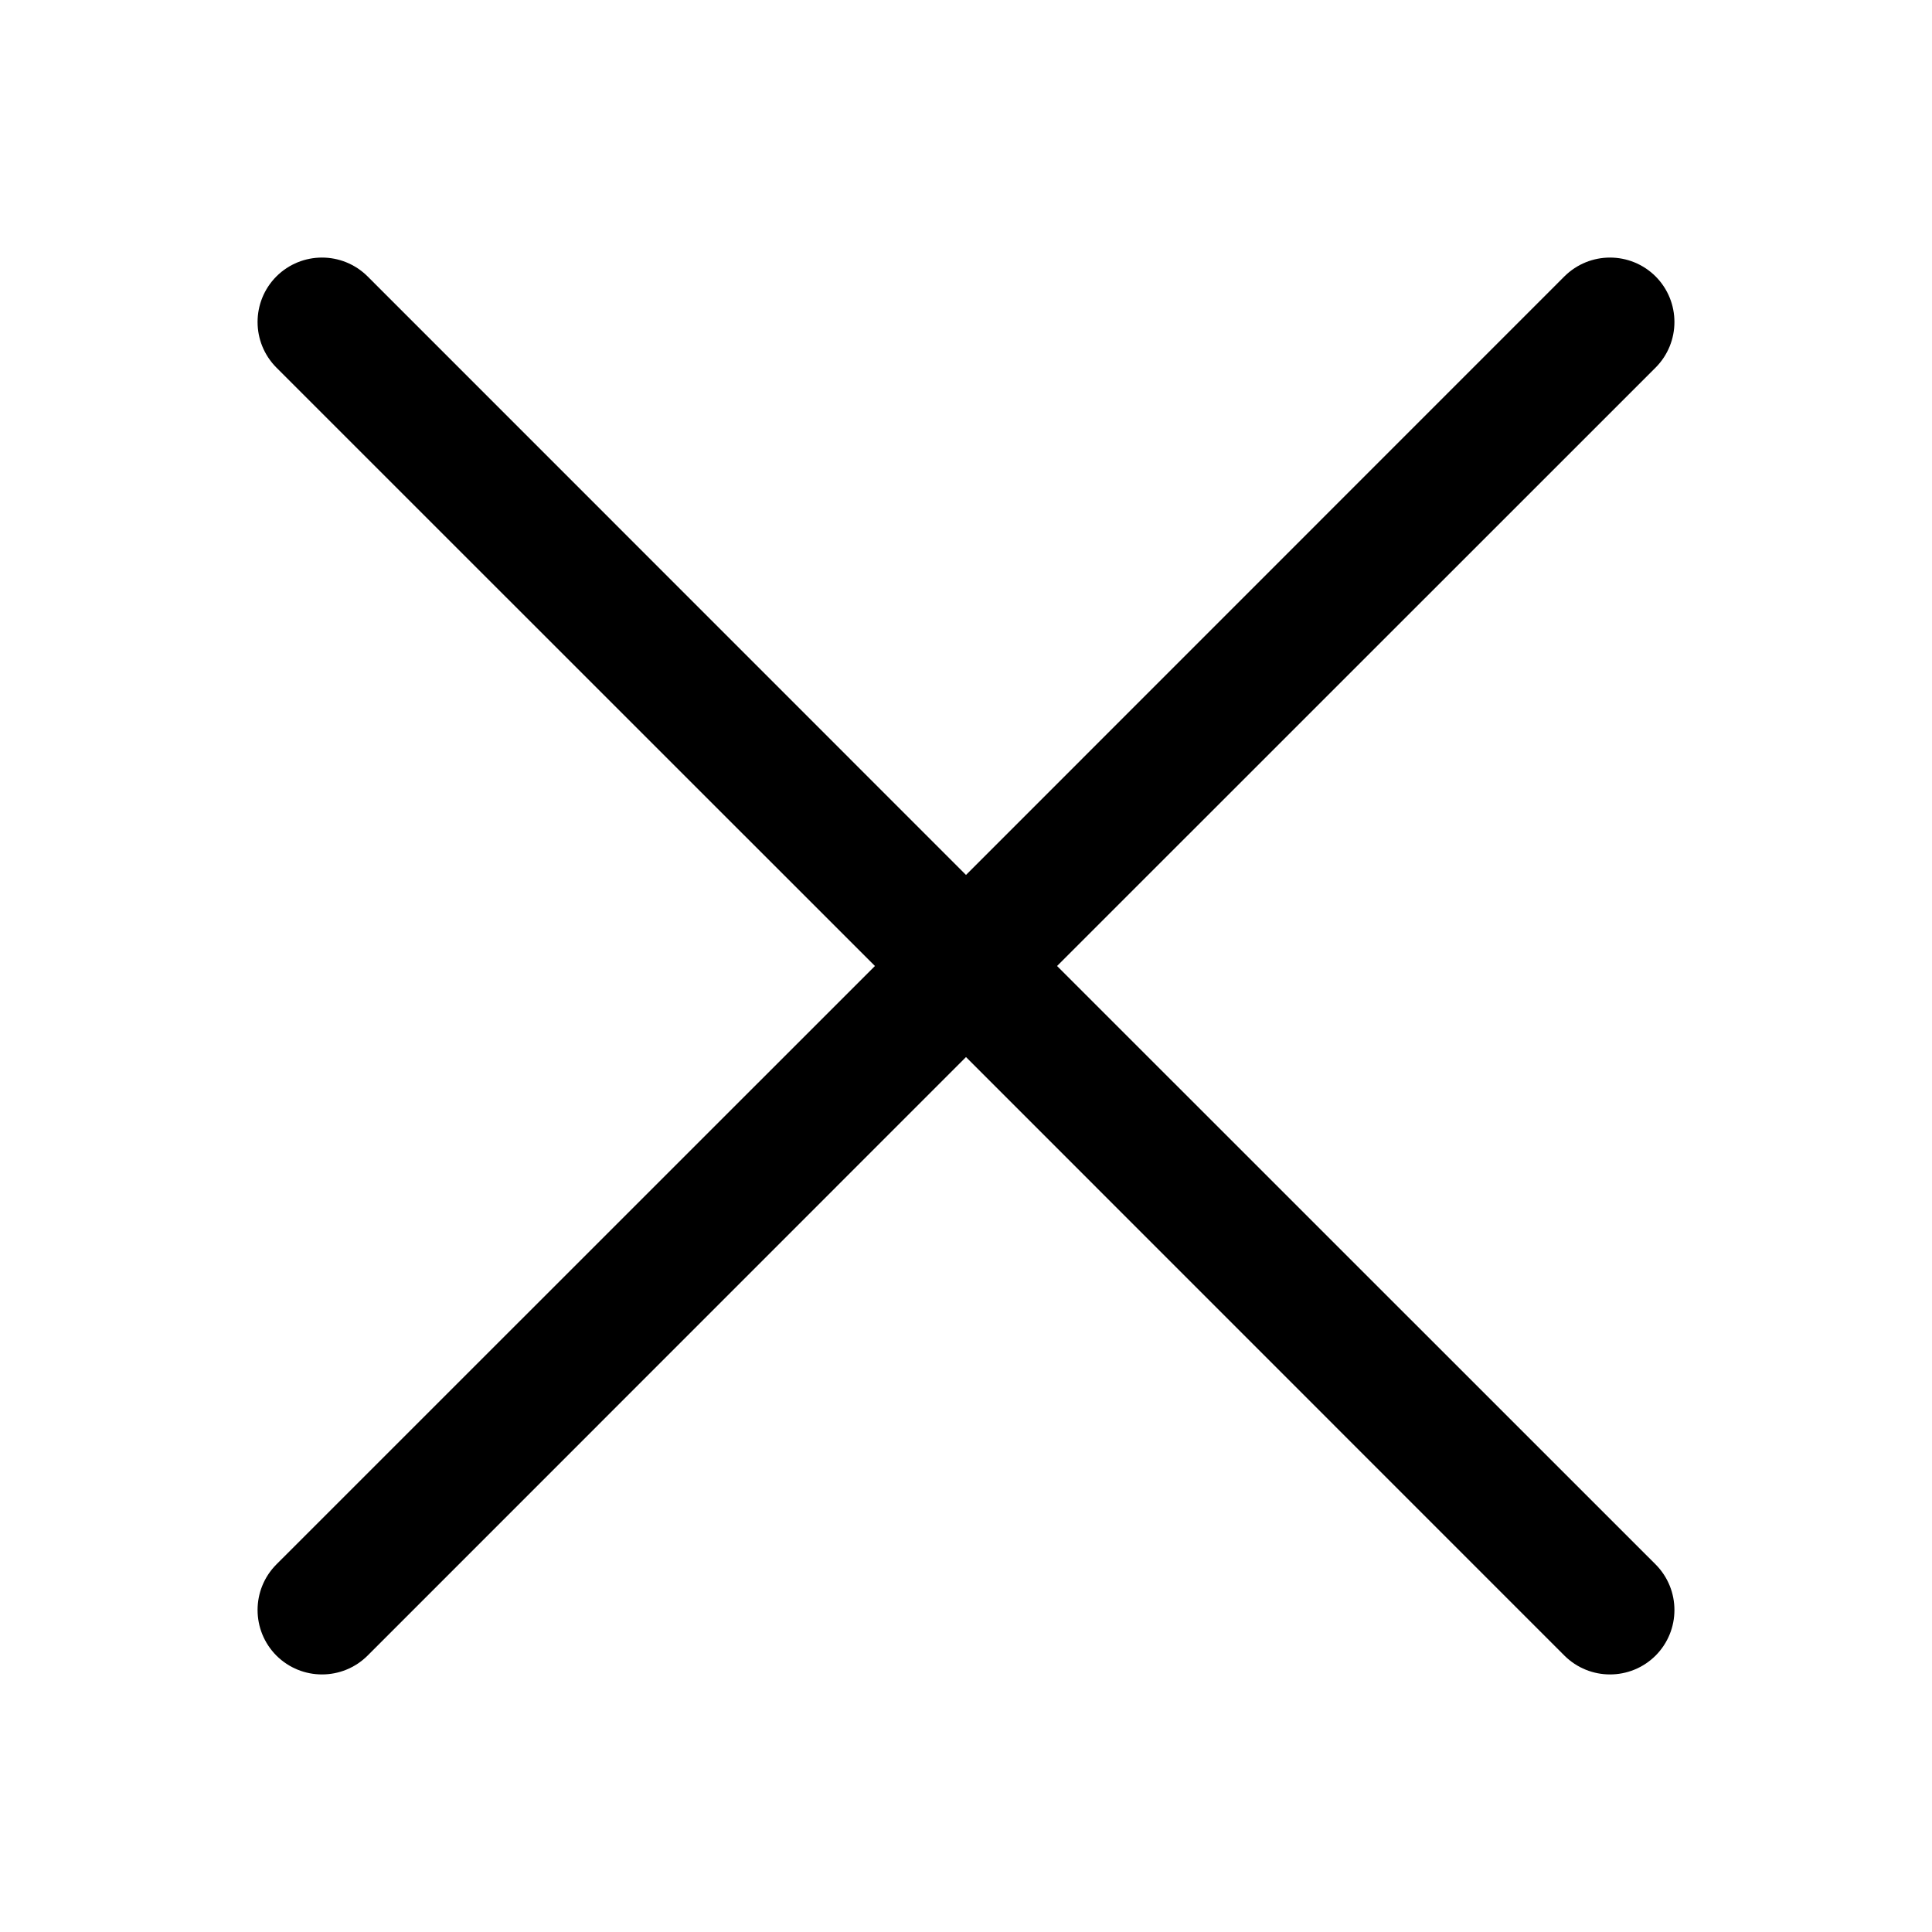
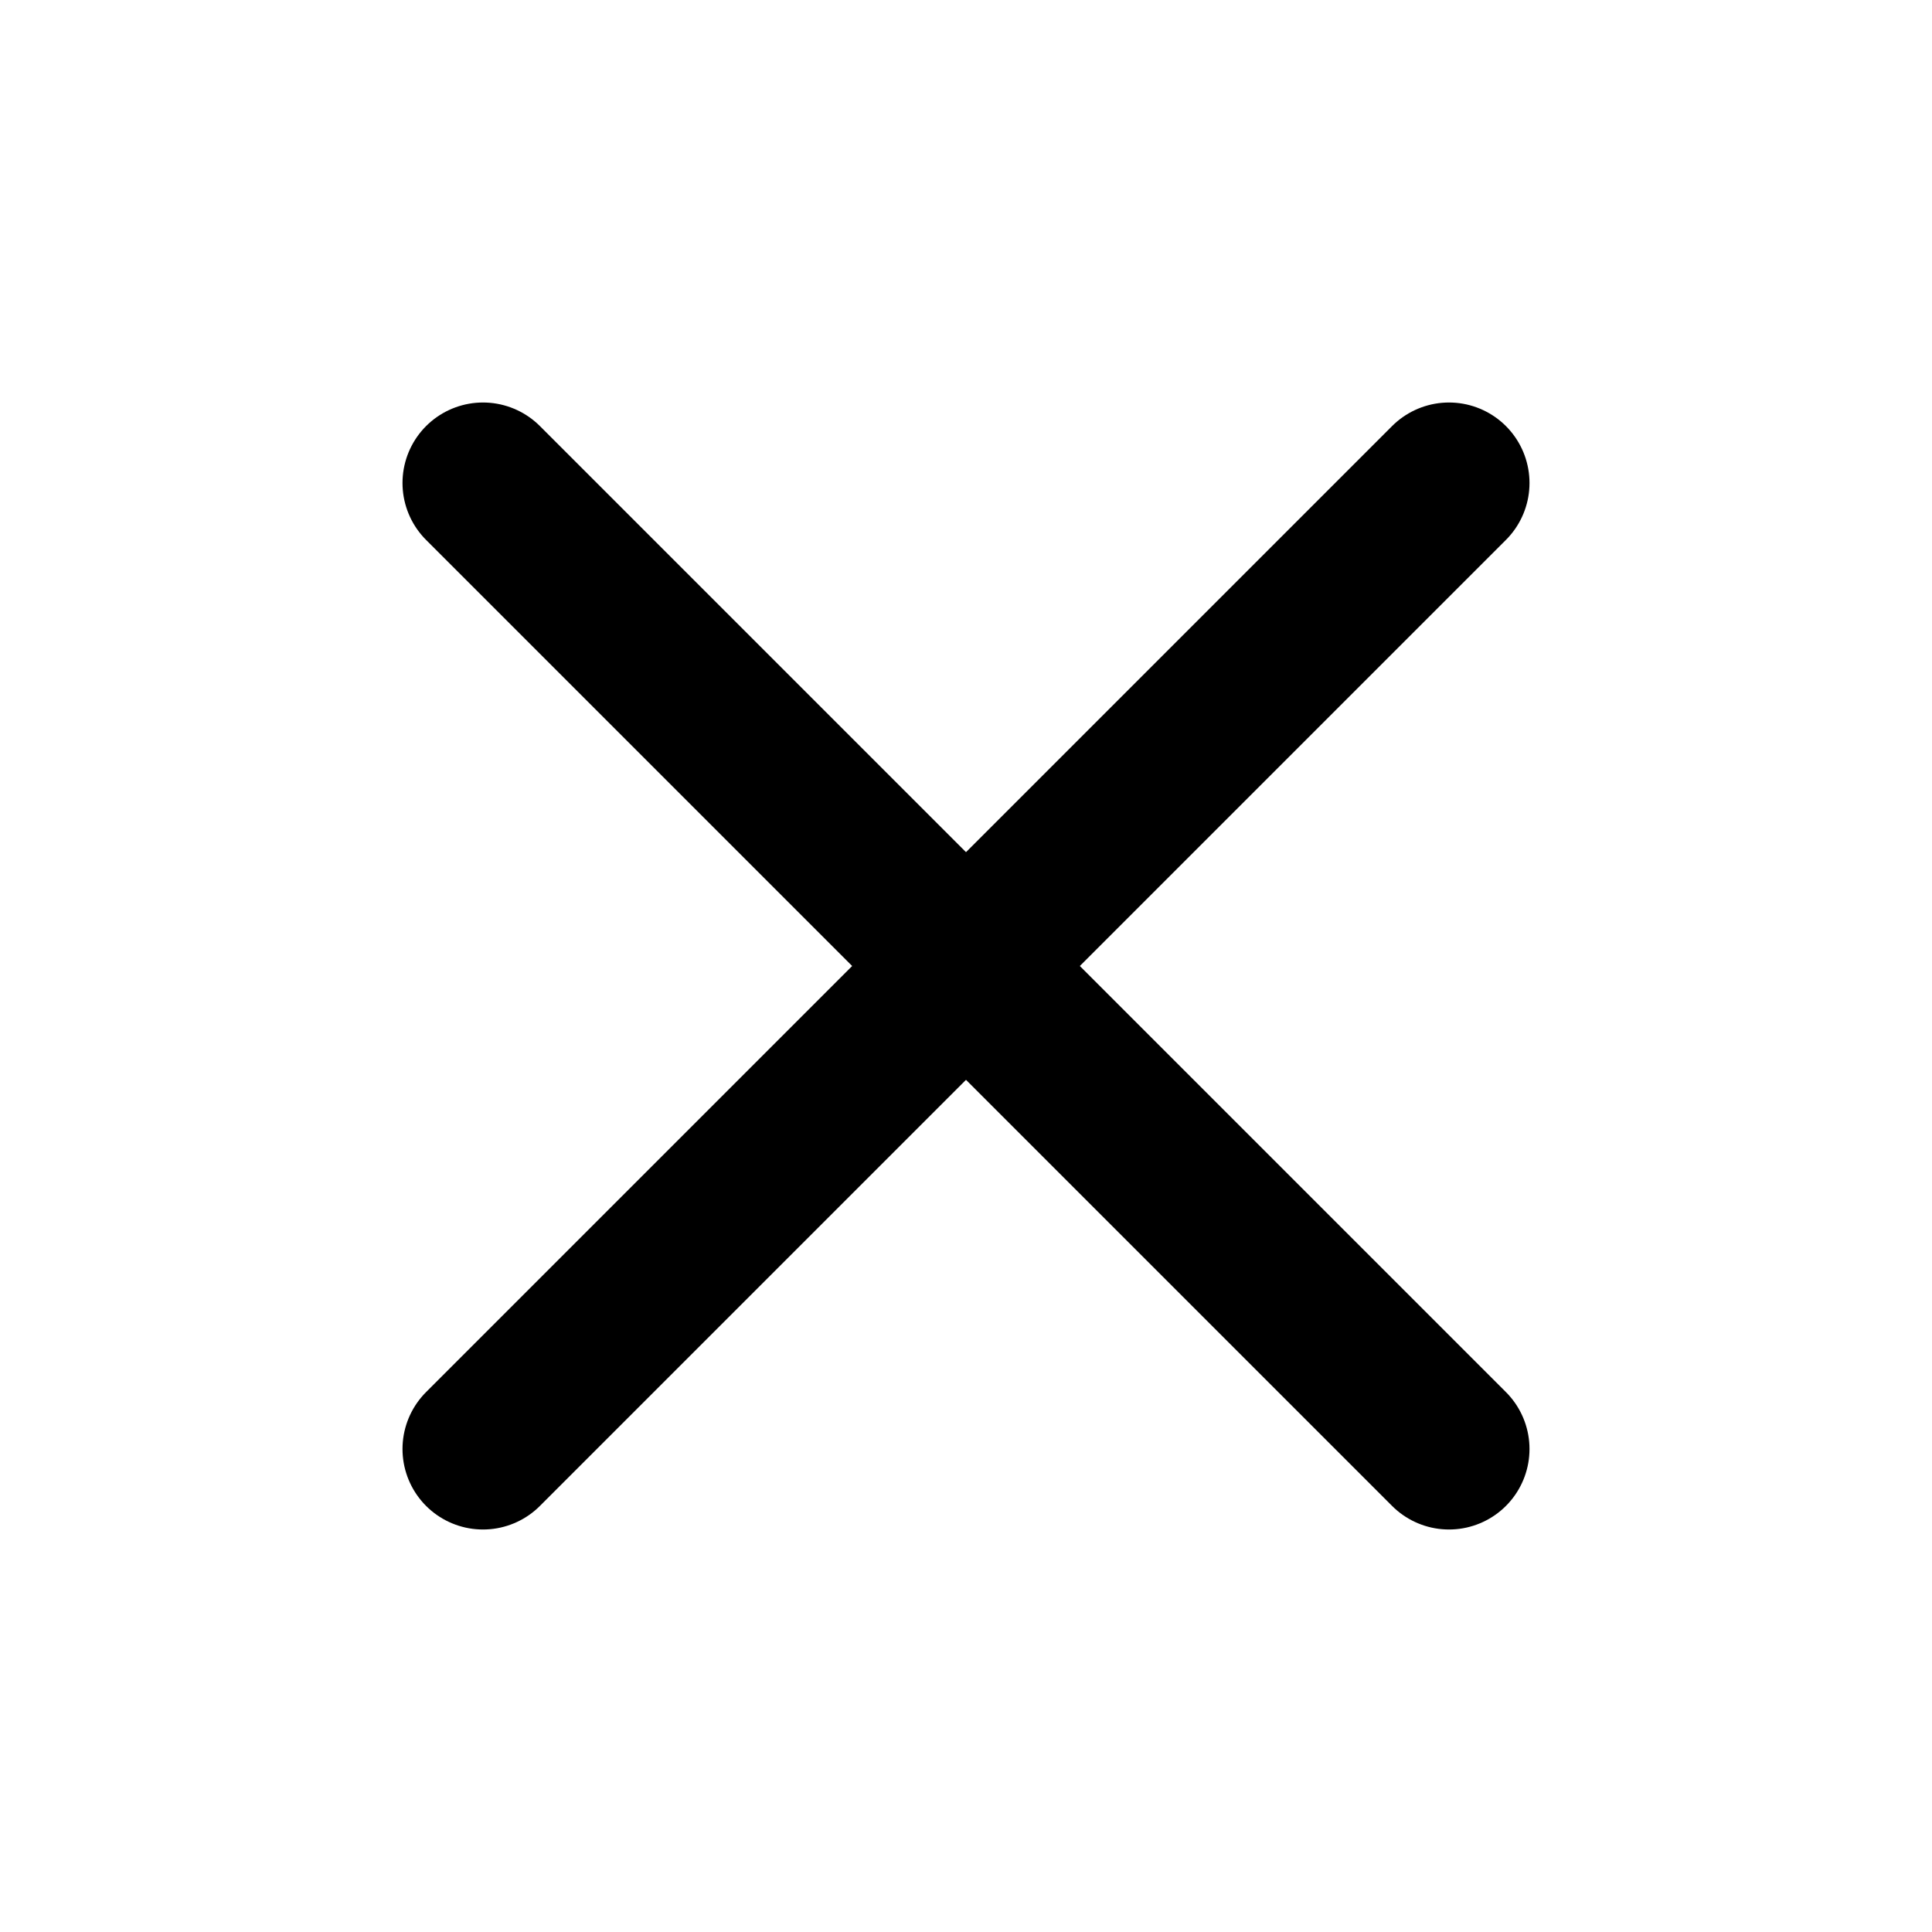
- <svg xmlns="http://www.w3.org/2000/svg" viewBox="0 0 15 15">
-   <path fill-rule="evenodd" clip-rule="evenodd" d="M12.854 2.854C13.049 2.658 13.049 2.342 12.854 2.146C12.658 1.951 12.342 1.951 12.146 2.146L7.5 6.793L2.854 2.146C2.658 1.951 2.342 1.951 2.146 2.146C1.951 2.342 1.951 2.658 2.146 2.854L6.793 7.5L2.146 12.146C1.951 12.342 1.951 12.658 2.146 12.854C2.342 13.049 2.658 13.049 2.854 12.854L7.5 8.207L12.146 12.854C12.342 13.049 12.658 13.049 12.854 12.854C13.049 12.658 13.049 12.342 12.854 12.146L8.207 7.5L12.854 2.854Z" fill="currentColor" />
+ <svg xmlns="http://www.w3.org/2000/svg" viewBox="0 0 24 24" fill="none" stroke="currentColor" stroke-width="2" stroke-linecap="round" stroke-linejoin="round">
+   <line x1="18" y1="6" x2="6" y2="18" />
+   <line x1="6" y1="6" x2="18" y2="18" />
</svg>
